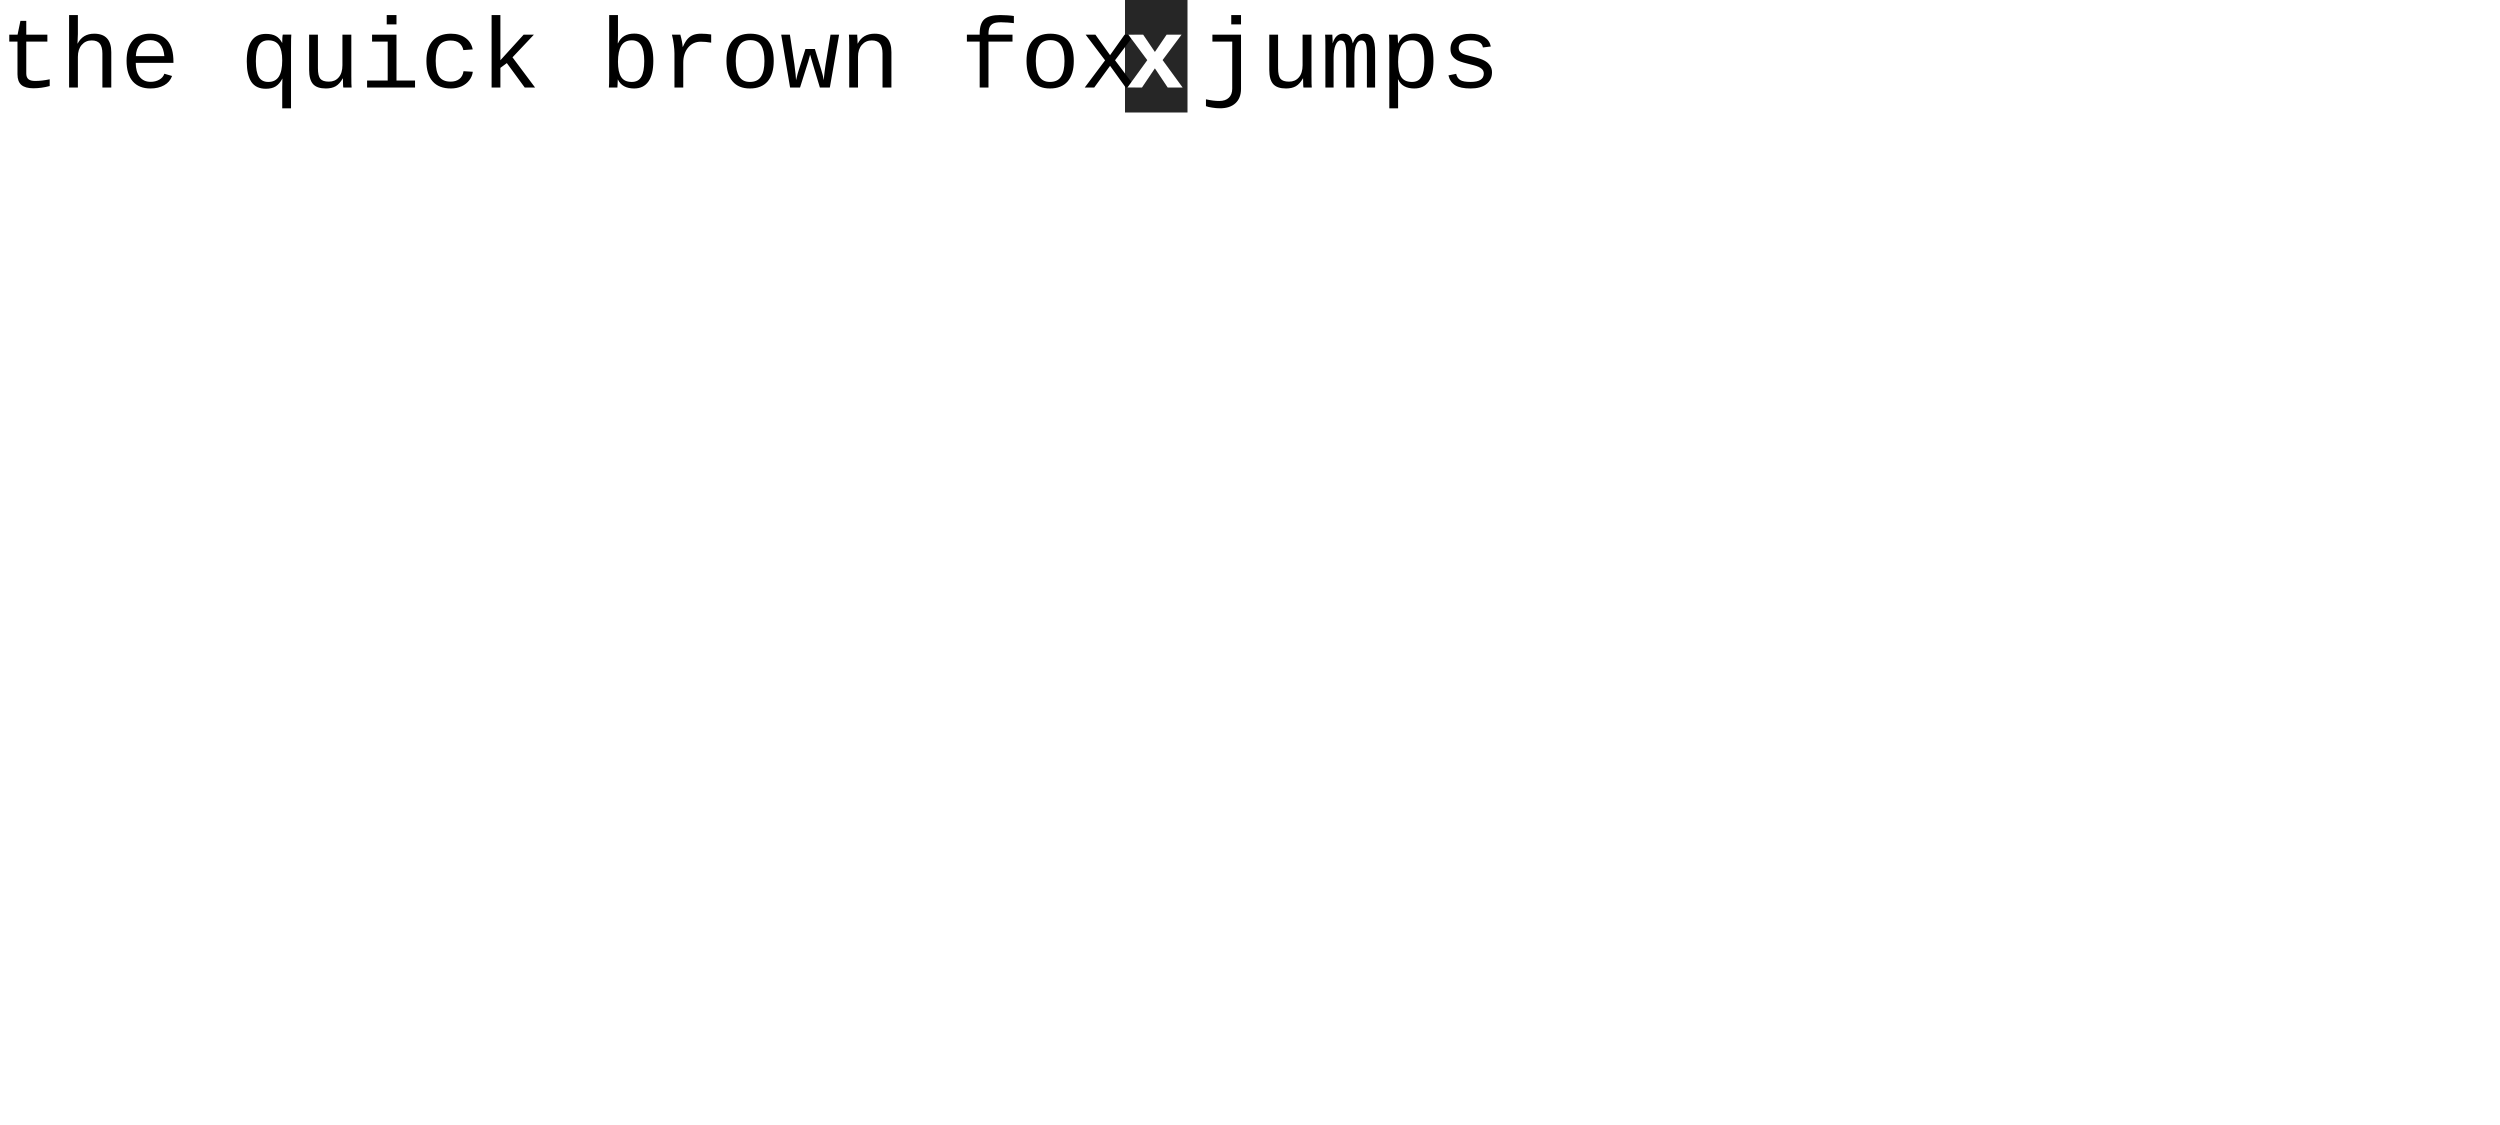
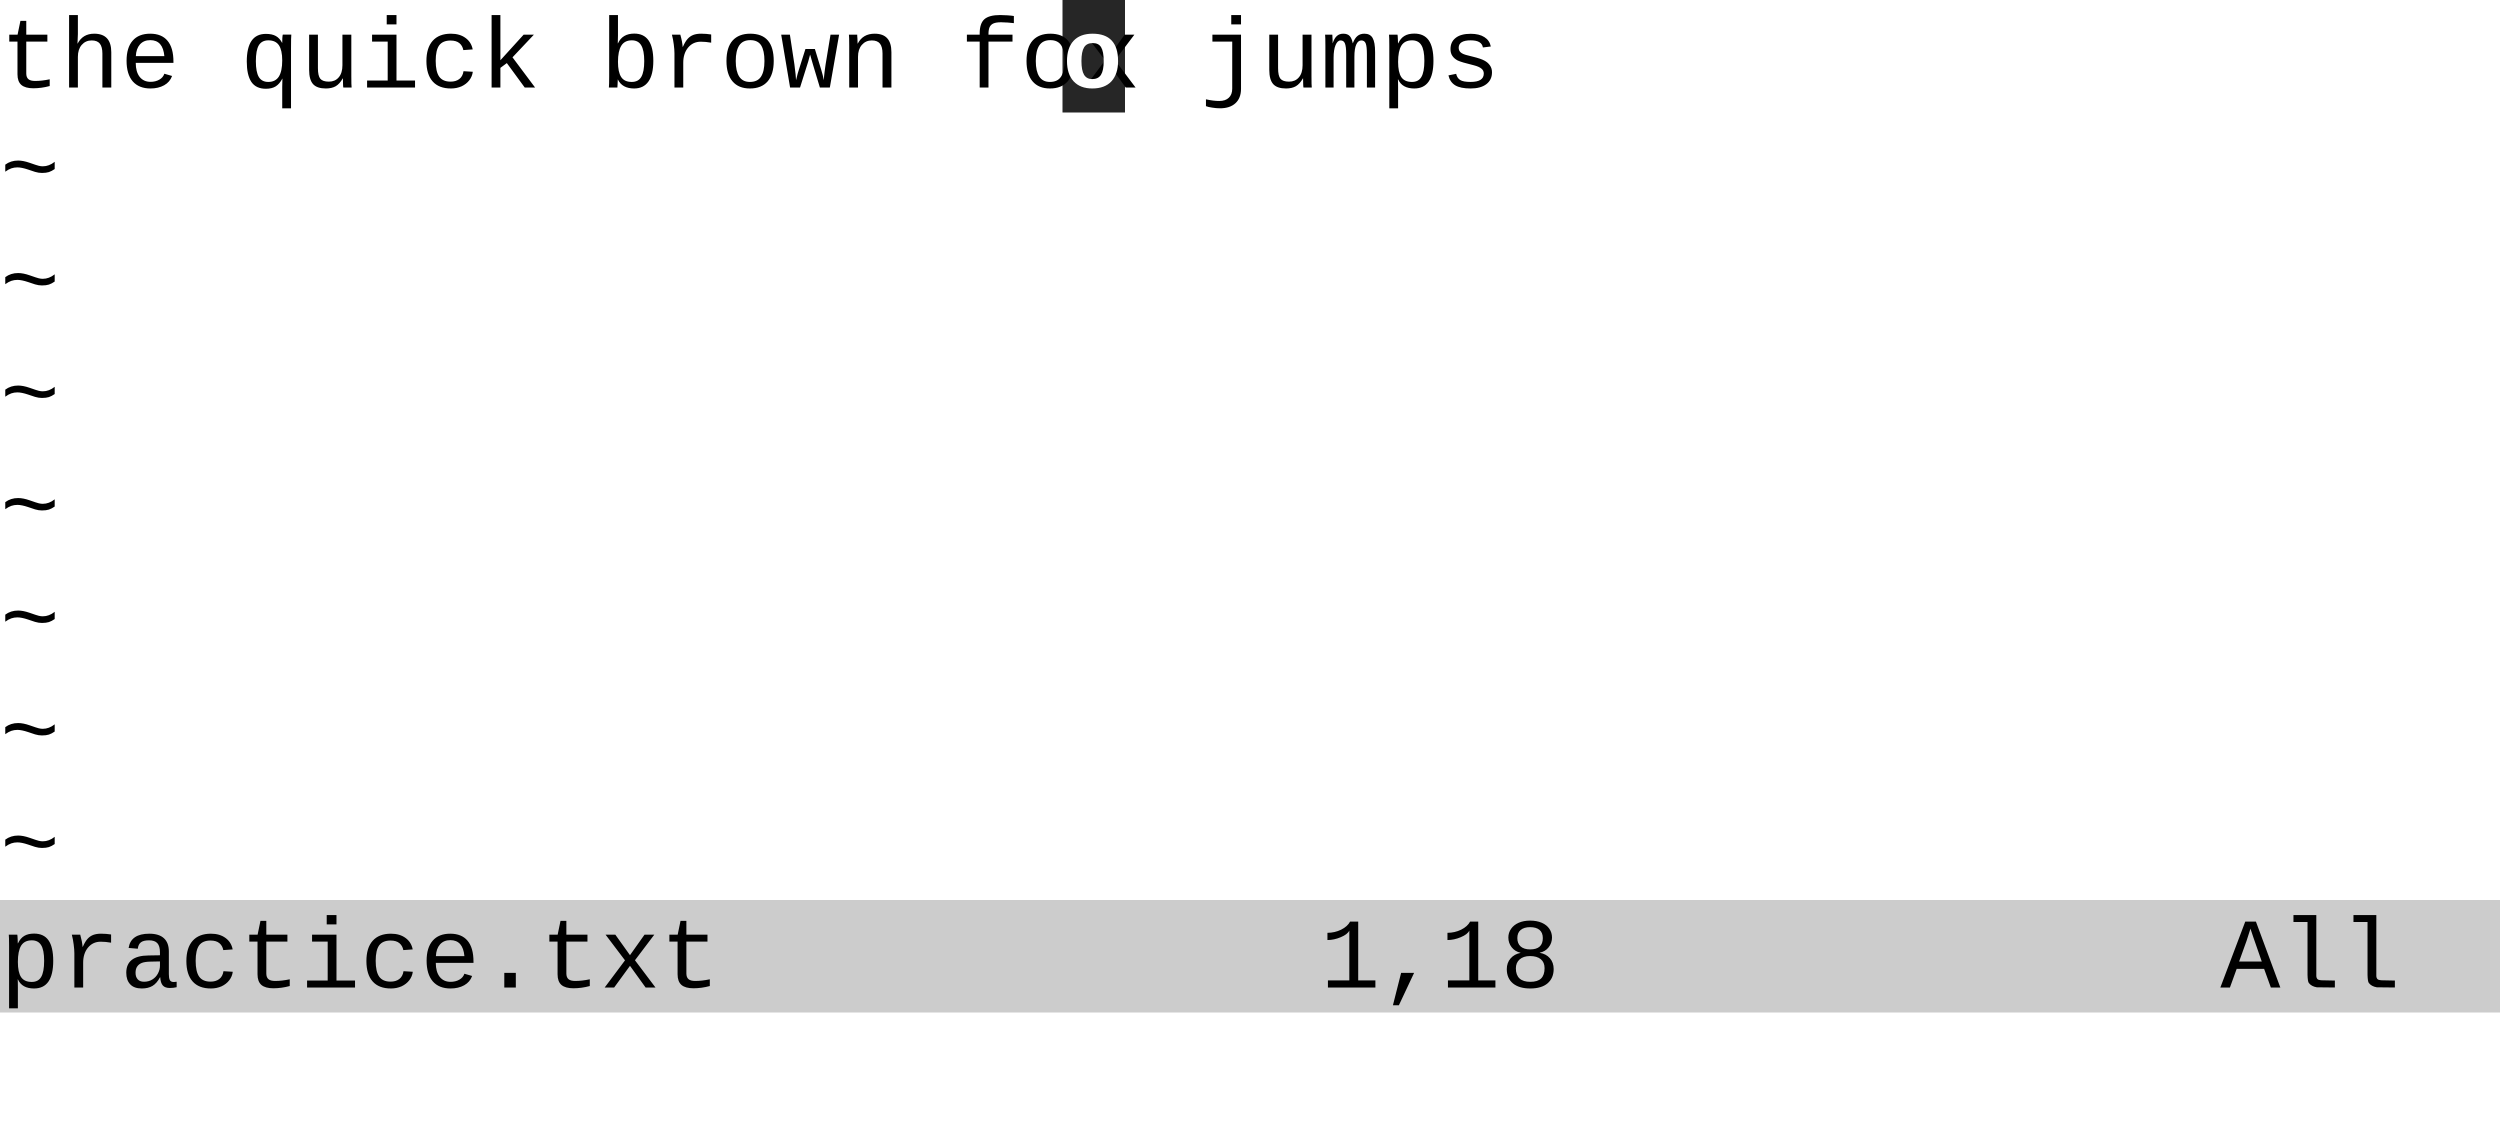
<svg xmlns="http://www.w3.org/2000/svg" viewBox="0 0 400 180" font-family="'Cascadia Code','Consolas','Courier New',monospace" font-size="16" xml:space="preserve" data-vimfu-theme="bw">
  <defs>
    <style>
      .bg0 { fill: #ffffff; }
+       .bg1 { fill: #cccccc; }
      .fg0 { fill: #000000; }
+       .fg1 { fill: #000000; }
+       .fg2 { fill: #000000; }
      .cursor { fill: #000000; opacity: 0.85; }
      .cursor-text { fill: #ffffff; font-weight: bold; }
  </style>
  </defs>
  <g class="backgrounds">
    <rect class="bg0" width="400" height="180" />
+     <rect class="bg1" x="0" y="144" width="400" height="18" />
  </g>
  <g class="foreground">
    <text y="14">
      <tspan class="fg0" x="0 10 20 30 40 50 60 70 80 90 100 110 120 130 140 150 160 170 180 190 200 210 220 230 240" xml:space="preserve">the quick brown fox jumps</tspan>
    </text>
+     <text y="32">
+       <tspan class="fg1" x="0" xml:space="preserve">~</tspan>
+     </text>
+     <text y="50">
+       <tspan class="fg1" x="0" xml:space="preserve">~</tspan>
+     </text>
+     <text y="68">
+       <tspan class="fg1" x="0" xml:space="preserve">~</tspan>
+     </text>
+     <text y="86">
+       <tspan class="fg1" x="0" xml:space="preserve">~</tspan>
+     </text>
+     <text y="104">
+       <tspan class="fg1" x="0" xml:space="preserve">~</tspan>
+     </text>
+     <text y="122">
+       <tspan class="fg1" x="0" xml:space="preserve">~</tspan>
+     </text>
+     <text y="140">
+       <tspan class="fg1" x="0" xml:space="preserve">~</tspan>
+     </text>
+     <text y="158">
+       <tspan class="fg2" x="0 10 20 30 40 50 60 70 80 90 100 110 120 130 140 150 160 170 180 190 200 210 220 230 240 250 260 270 280 290 300 310 320 330 340 350 360 370 380 390" xml:space="preserve">practice.txt          1,18           All</tspan>
+     </text>
  </g>
  <g class="cursors">
-     <rect class="cursor" x="180" y="0" width="10" height="18" />
-     <text class="cursor-text" x="180" y="14">x</text>
+     <rect class="cursor" x="170" y="0" width="10" height="18" />
+     <text class="cursor-text" x="170" y="14">o</text>
  </g>
</svg>
